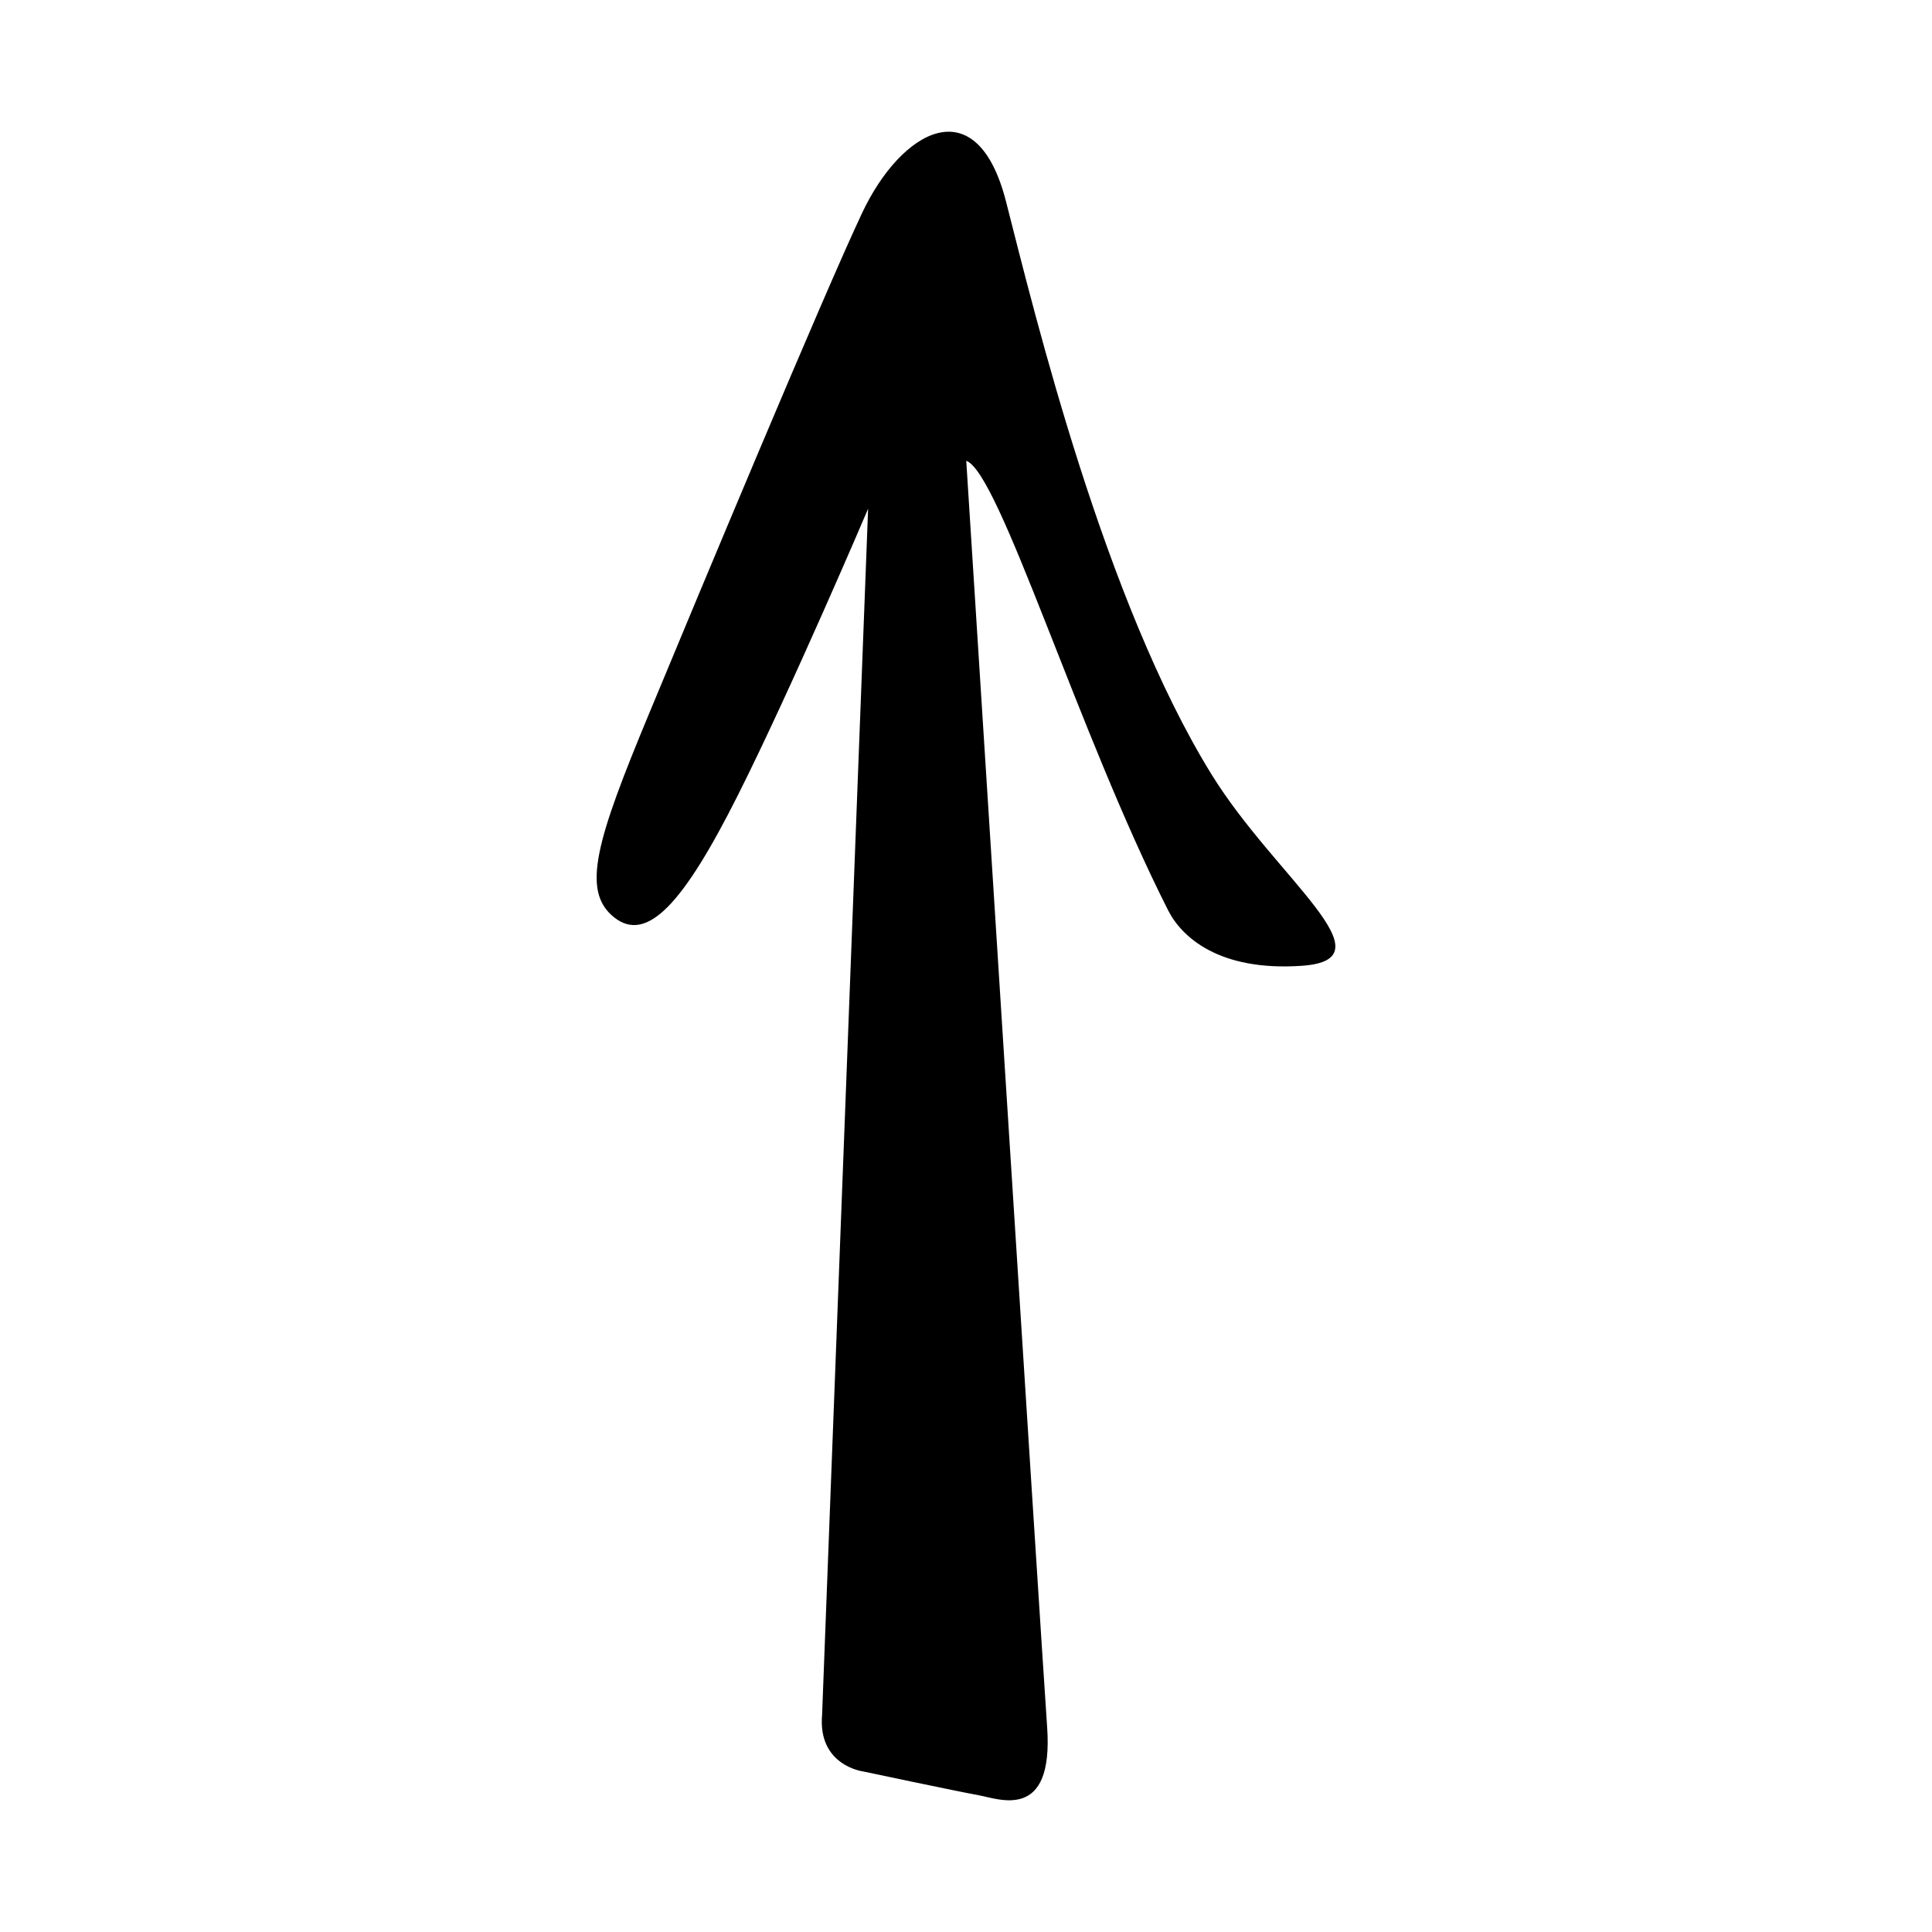
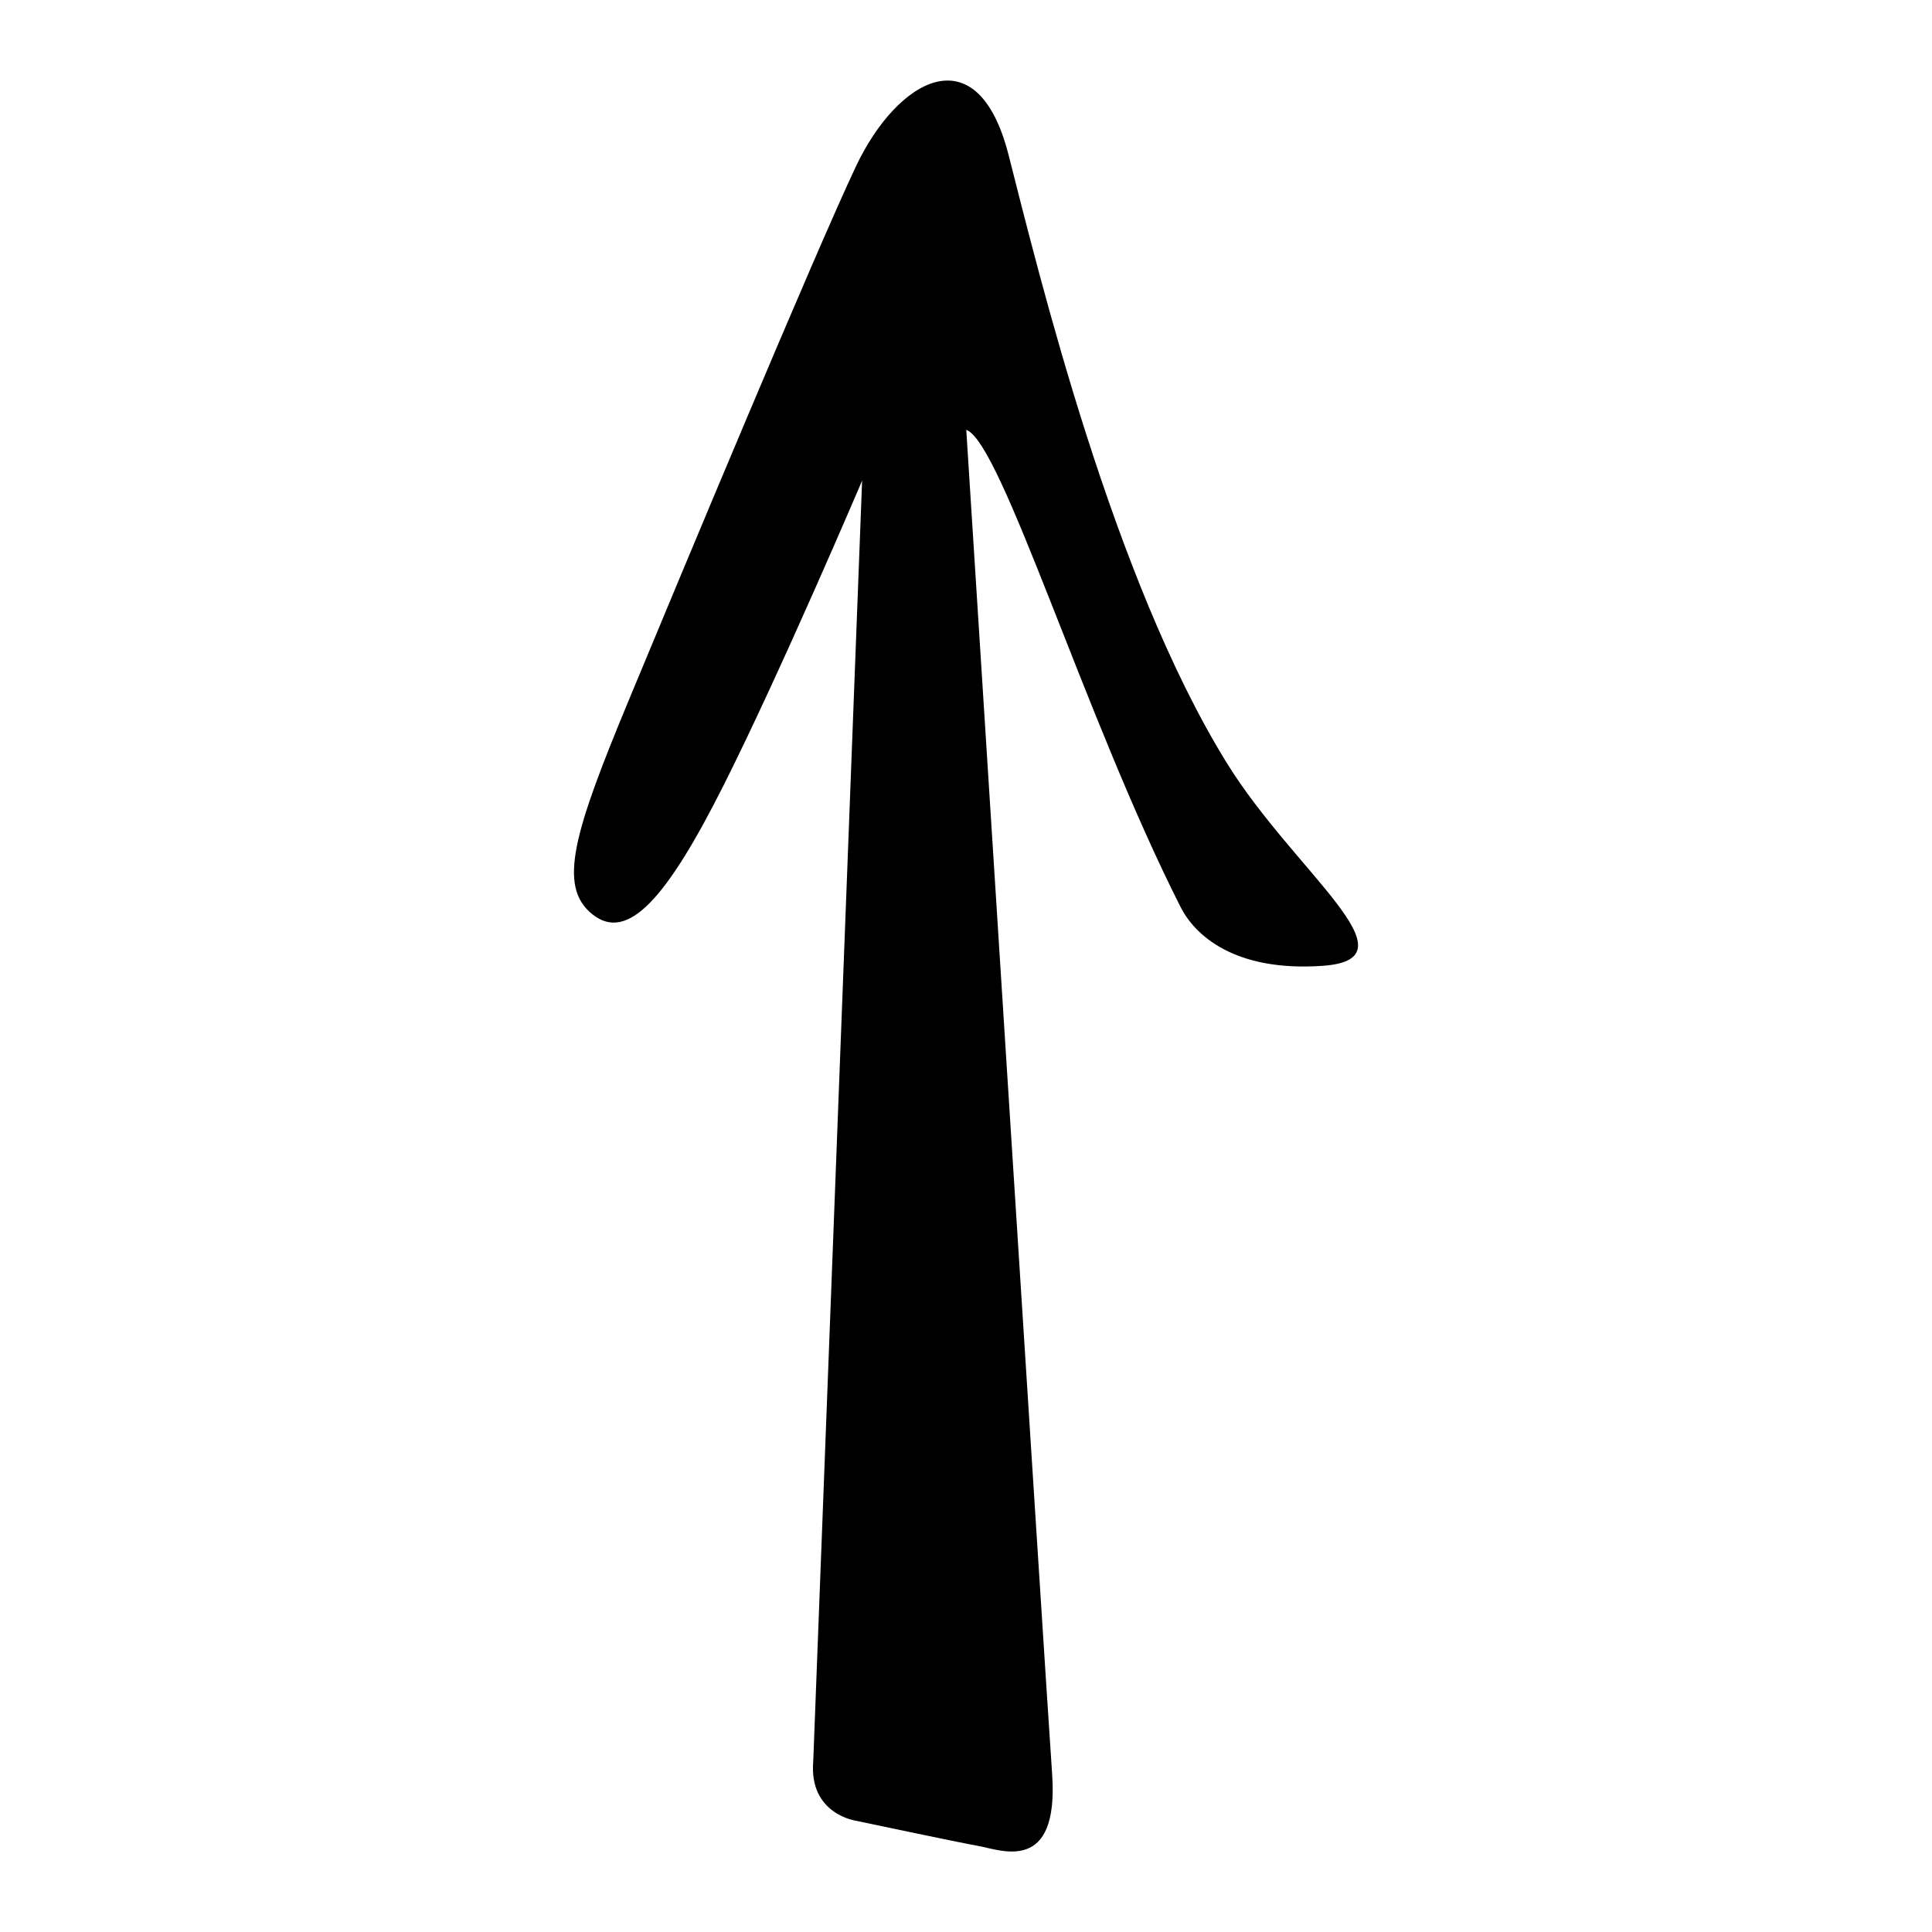
- <svg xmlns="http://www.w3.org/2000/svg" version="1.1" viewBox="0 0 176 176">
-   <g transform="matrix(0,-2.041257,-2.041257,0,74.88969,156.2345)">
-     <path d="m 0,0 53.835,-2.054 c 0,0 -7.998,3.405 -12.789,5.814 -4.791,2.409 -6.628,4.046 -5.442,5.527 1.185,1.482 3.469,0.768 9.068,-1.558 5.338,-2.216 18.726,-7.797 22.38,-9.524 3.654,-1.726 5.637,-5.102 0.484,-6.416 -5.153,-1.313 -17.838,-4.398 -25.56,-9.171 -4.613,-2.85 -8.253,-8.099 -8.538,-4.041 -0.263,3.736 1.309,5.39 2.473,5.979 7.981,4.04 19.539,7.524 20.063,9.01 0,0 -52.286,-3.316 -56.514,-3.61 -4.227,-0.294 -3.201,2.153 -3.038,3.065 0.163,0.913 1.062,5.157 1.062,5.157 0,0 0.261,2.017 2.516,1.822" />
-   </g>
+ <svg xmlns="http://www.w3.org/2000/svg" version="1.1" viewBox="0 0 192 192">
+   <path d="m80.82 175.01 4.855-127.24s-8.048 18.904-13.742 30.228c-5.694 11.324-9.563 15.666-13.063 12.863-3.503-2.801-1.815-8.199 3.682-21.433 5.238-12.617 18.429-44.26 22.511-52.896 4.08-8.636 12.059-13.323 15.165-1.144 3.103 12.179 10.395 42.161 21.676 60.413 6.736 10.903 19.142 19.506 9.551 20.18-8.83 0.622-12.74-3.094-14.132-5.845-9.549-18.864-17.783-46.182-21.296-47.42 0 0 7.838 123.58 8.532 133.57 0.695 9.991-5.089 7.566-7.244 7.181-2.158-0.385-12.189-2.51-12.189-2.51s-4.767-0.617-4.306-5.947" />
</svg>
